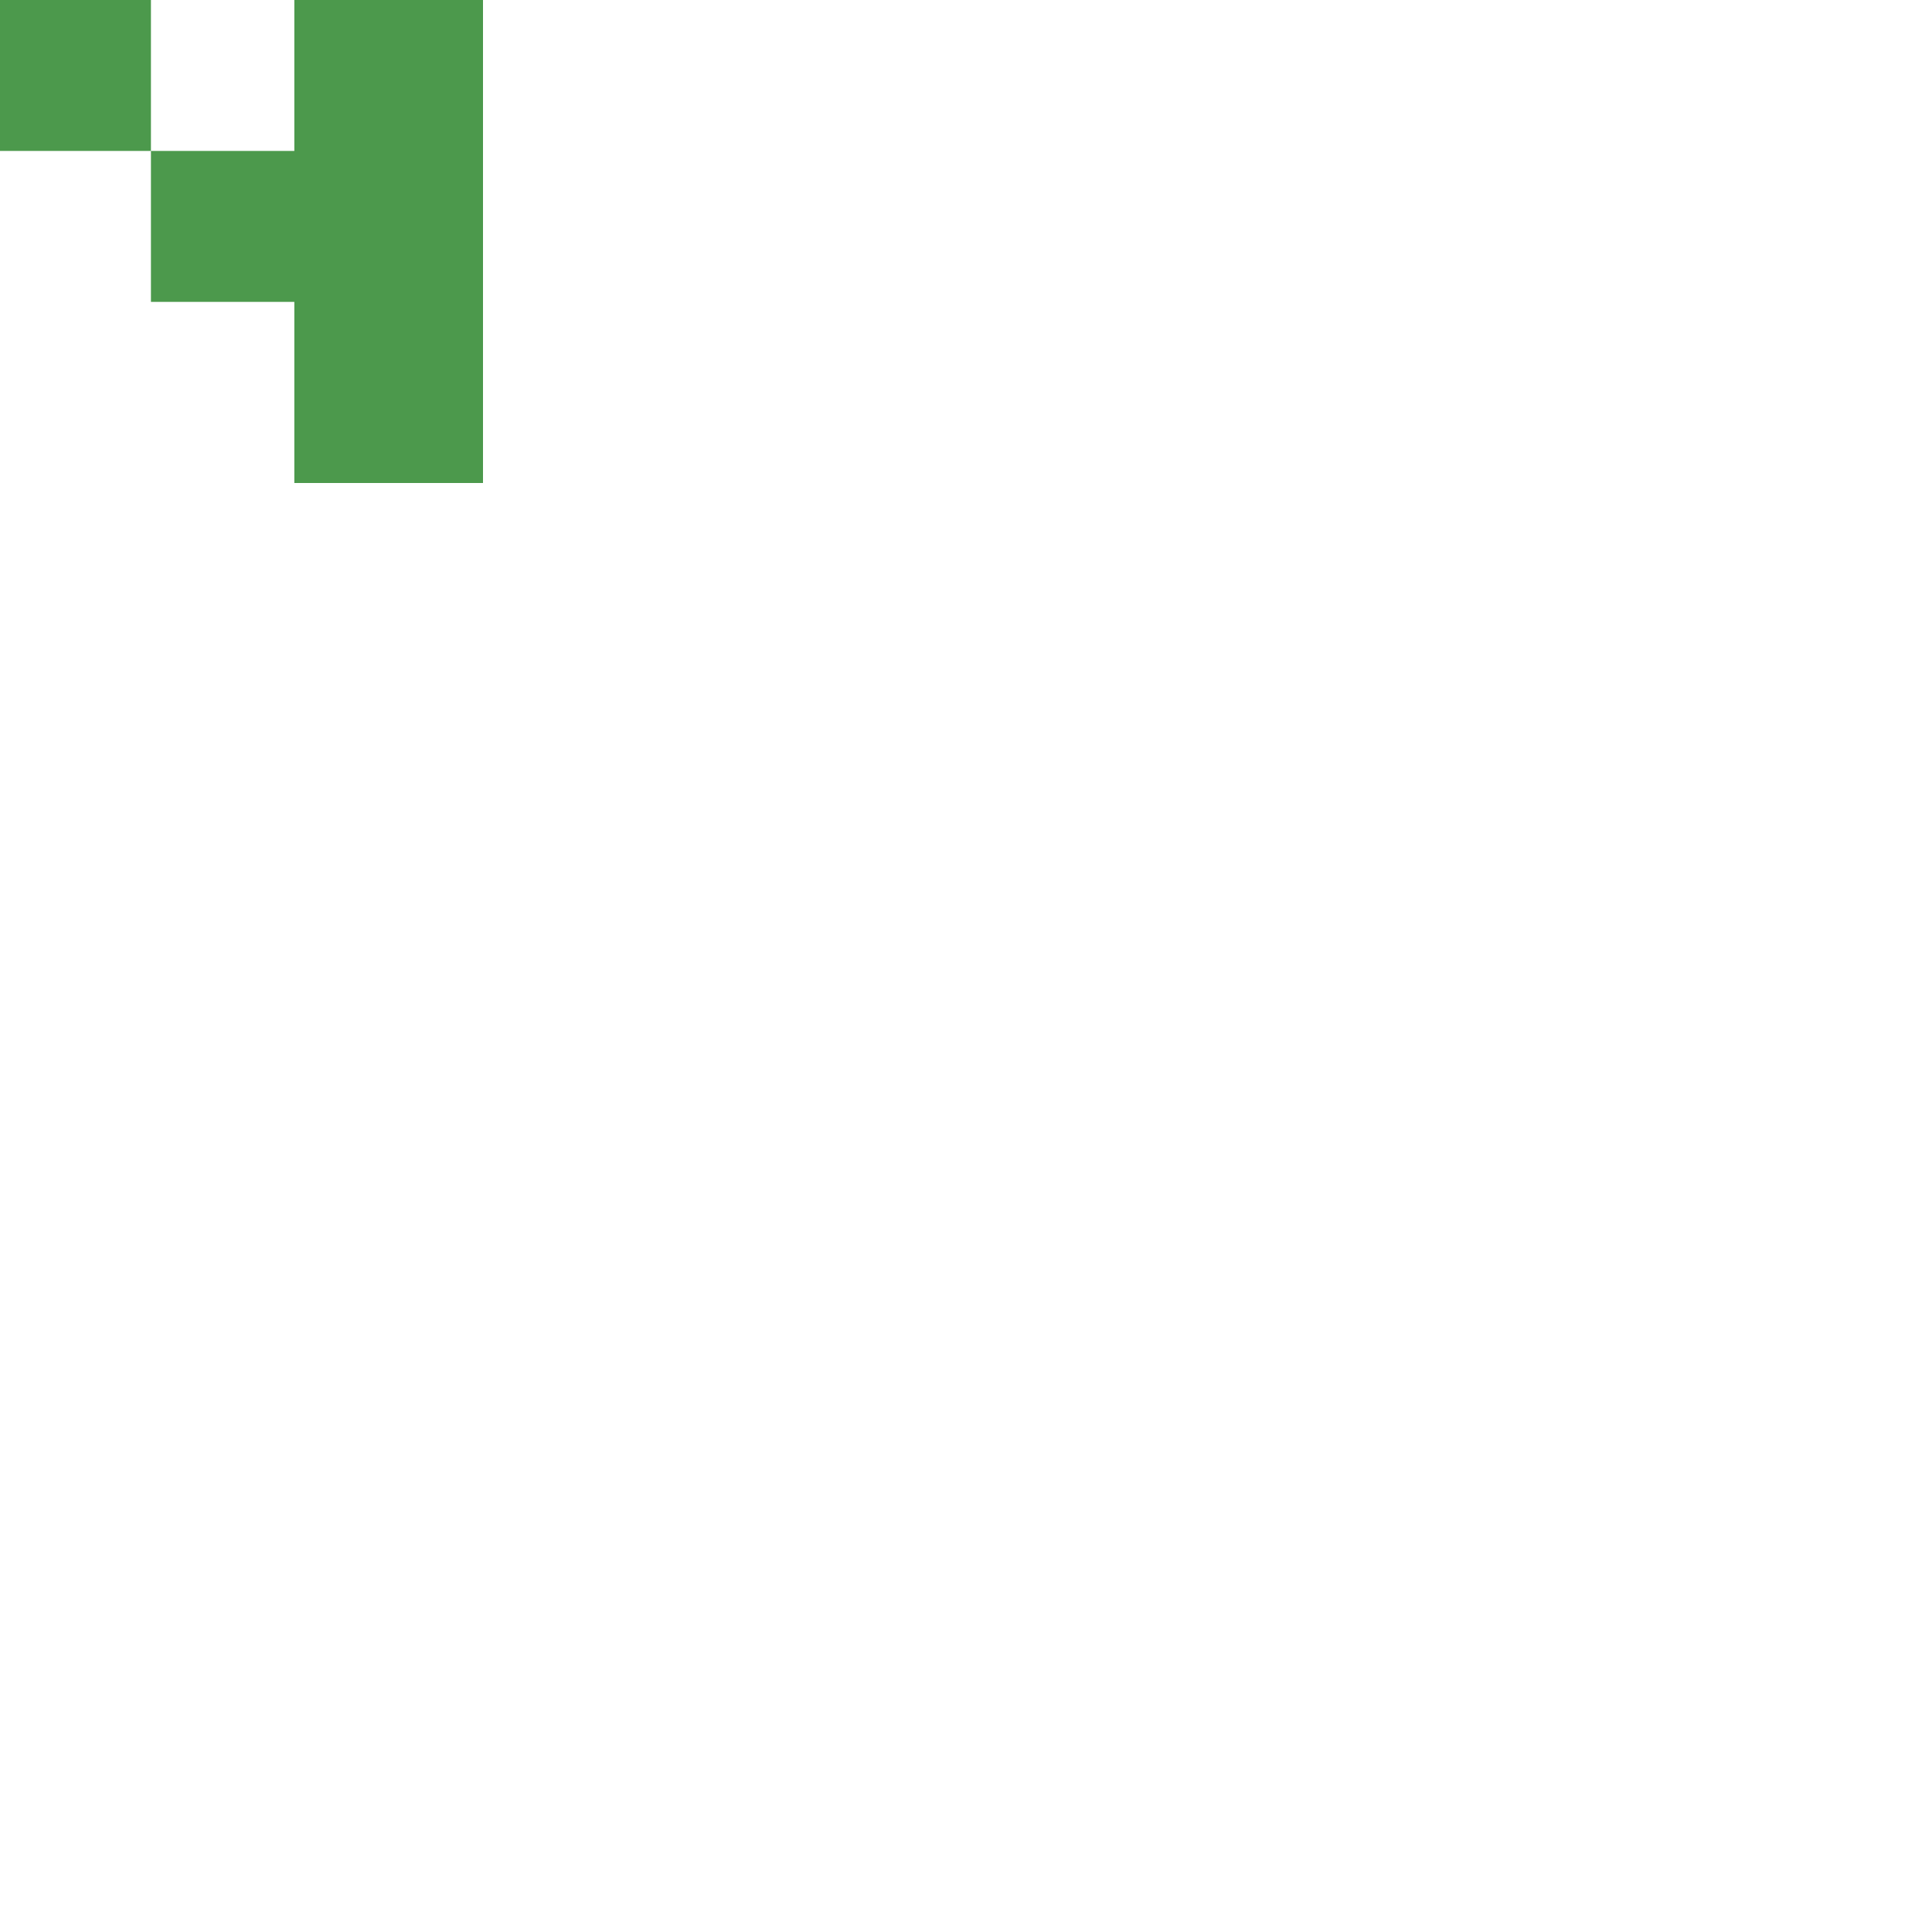
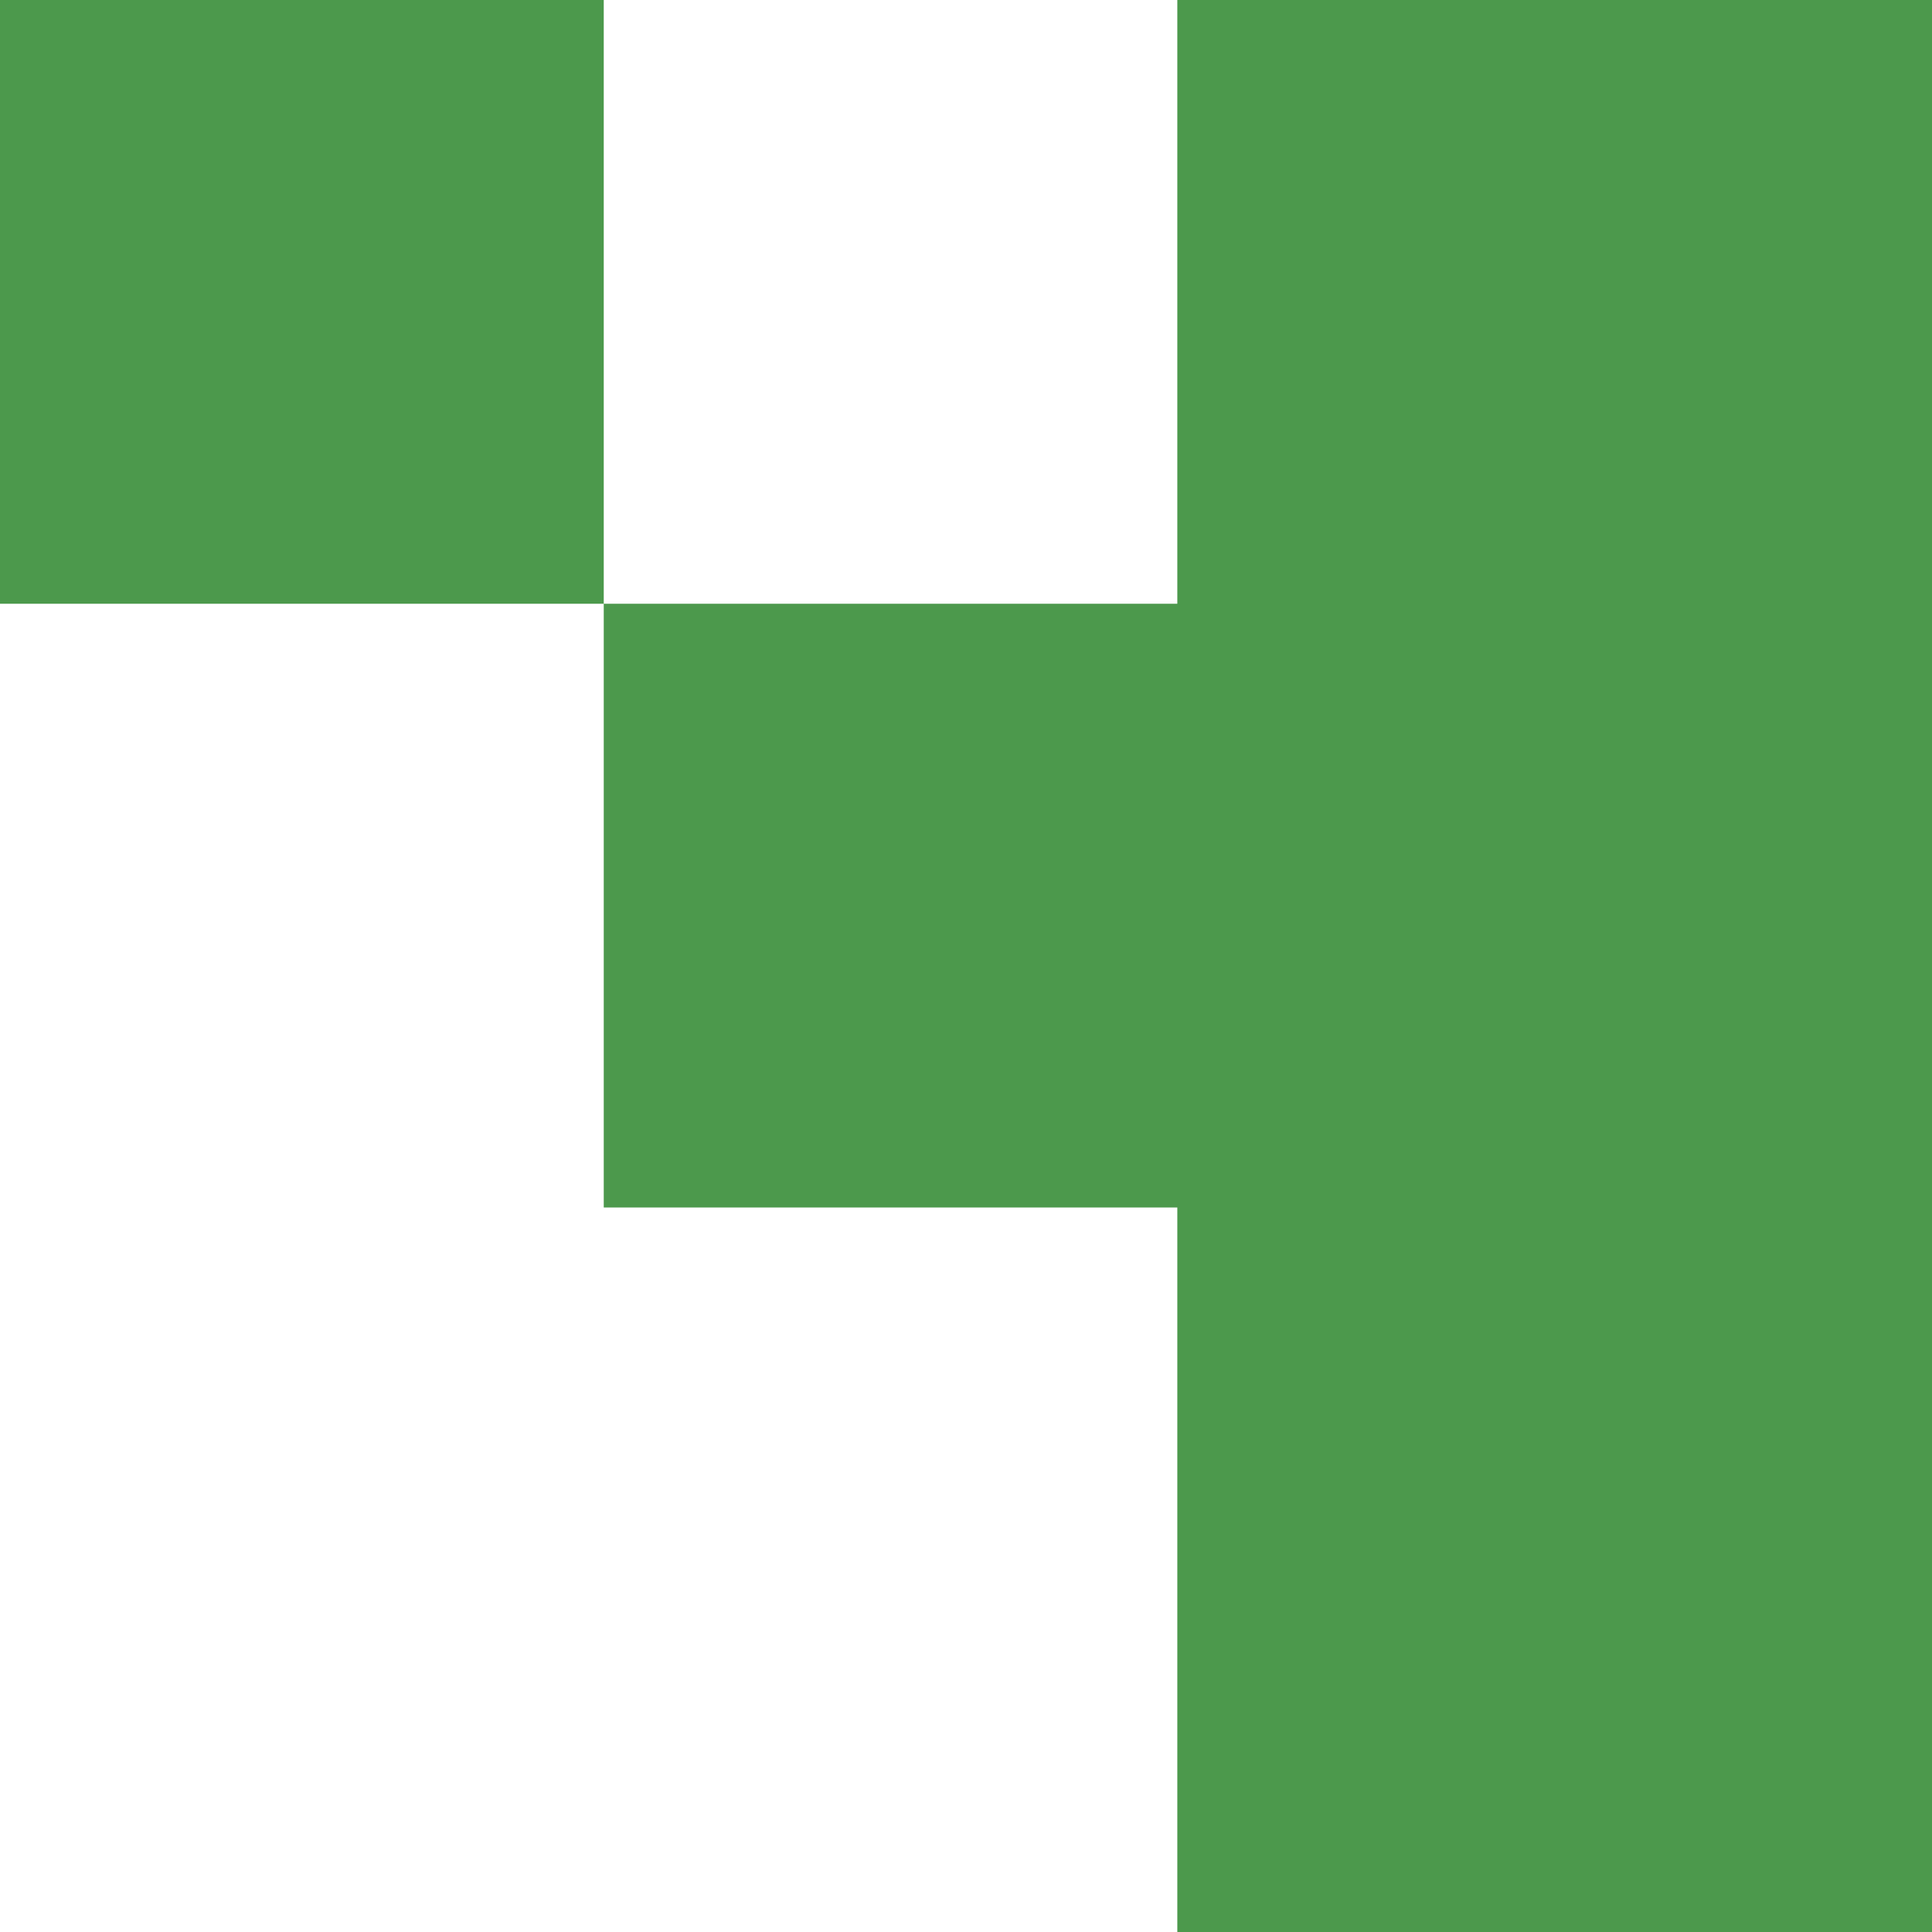
- <svg xmlns="http://www.w3.org/2000/svg" version="1.0" width="256pt" height="256pt" viewBox="0 0 256 256" preserveAspectRatio="xMidYMid meet">
+ <svg xmlns="http://www.w3.org/2000/svg" version="1.0" width="64pt" height="64pt" viewBox="0 0 64 64" preserveAspectRatio="xMidYMid meet">
  <g transform="translate(0,64) scale(0.1,-0.1)" fill="#4c994c" stroke="none">
    <path d="M0 540 l0 -100 100 0 100 0 0 -100 0 -100 95 0 95 0 0 -120 0 -120 125 0 125 0 0 320 0 320 -125 0 -125 0 0 -100 0 -100 -95 0 -95 0 0 100 0 100 -100 0 -100 0 0 -100z" />
  </g>
</svg>
